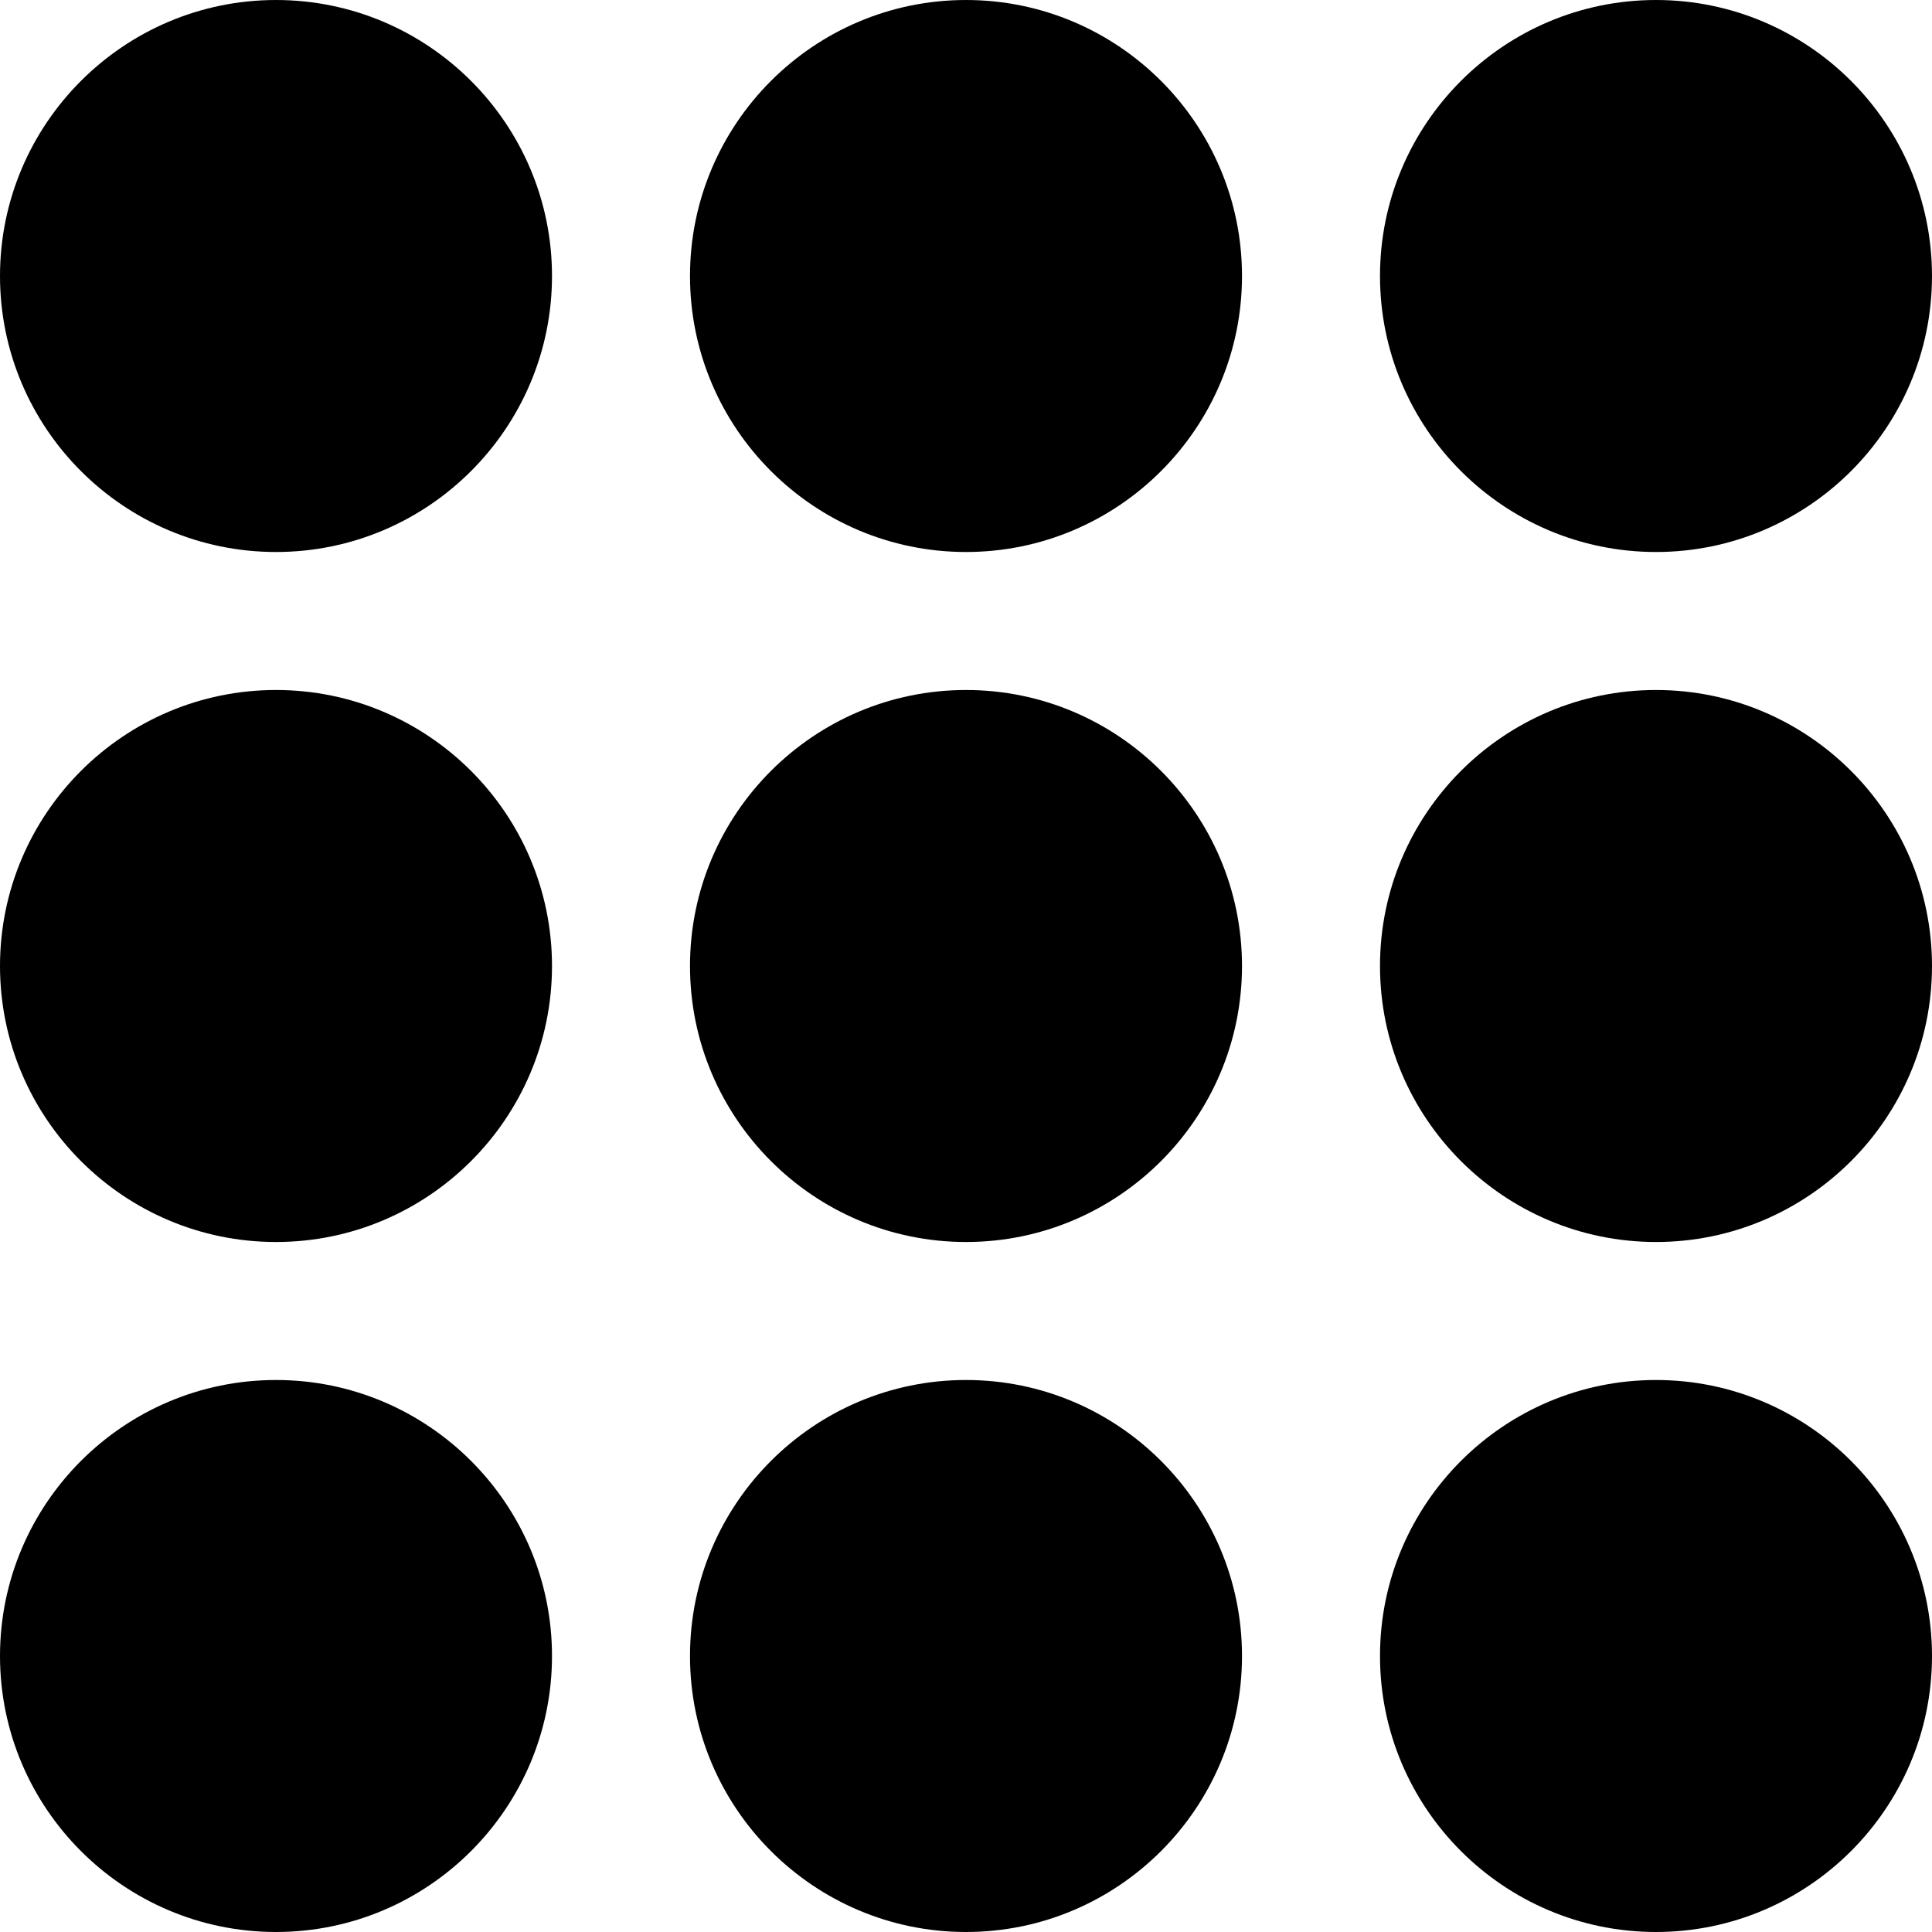
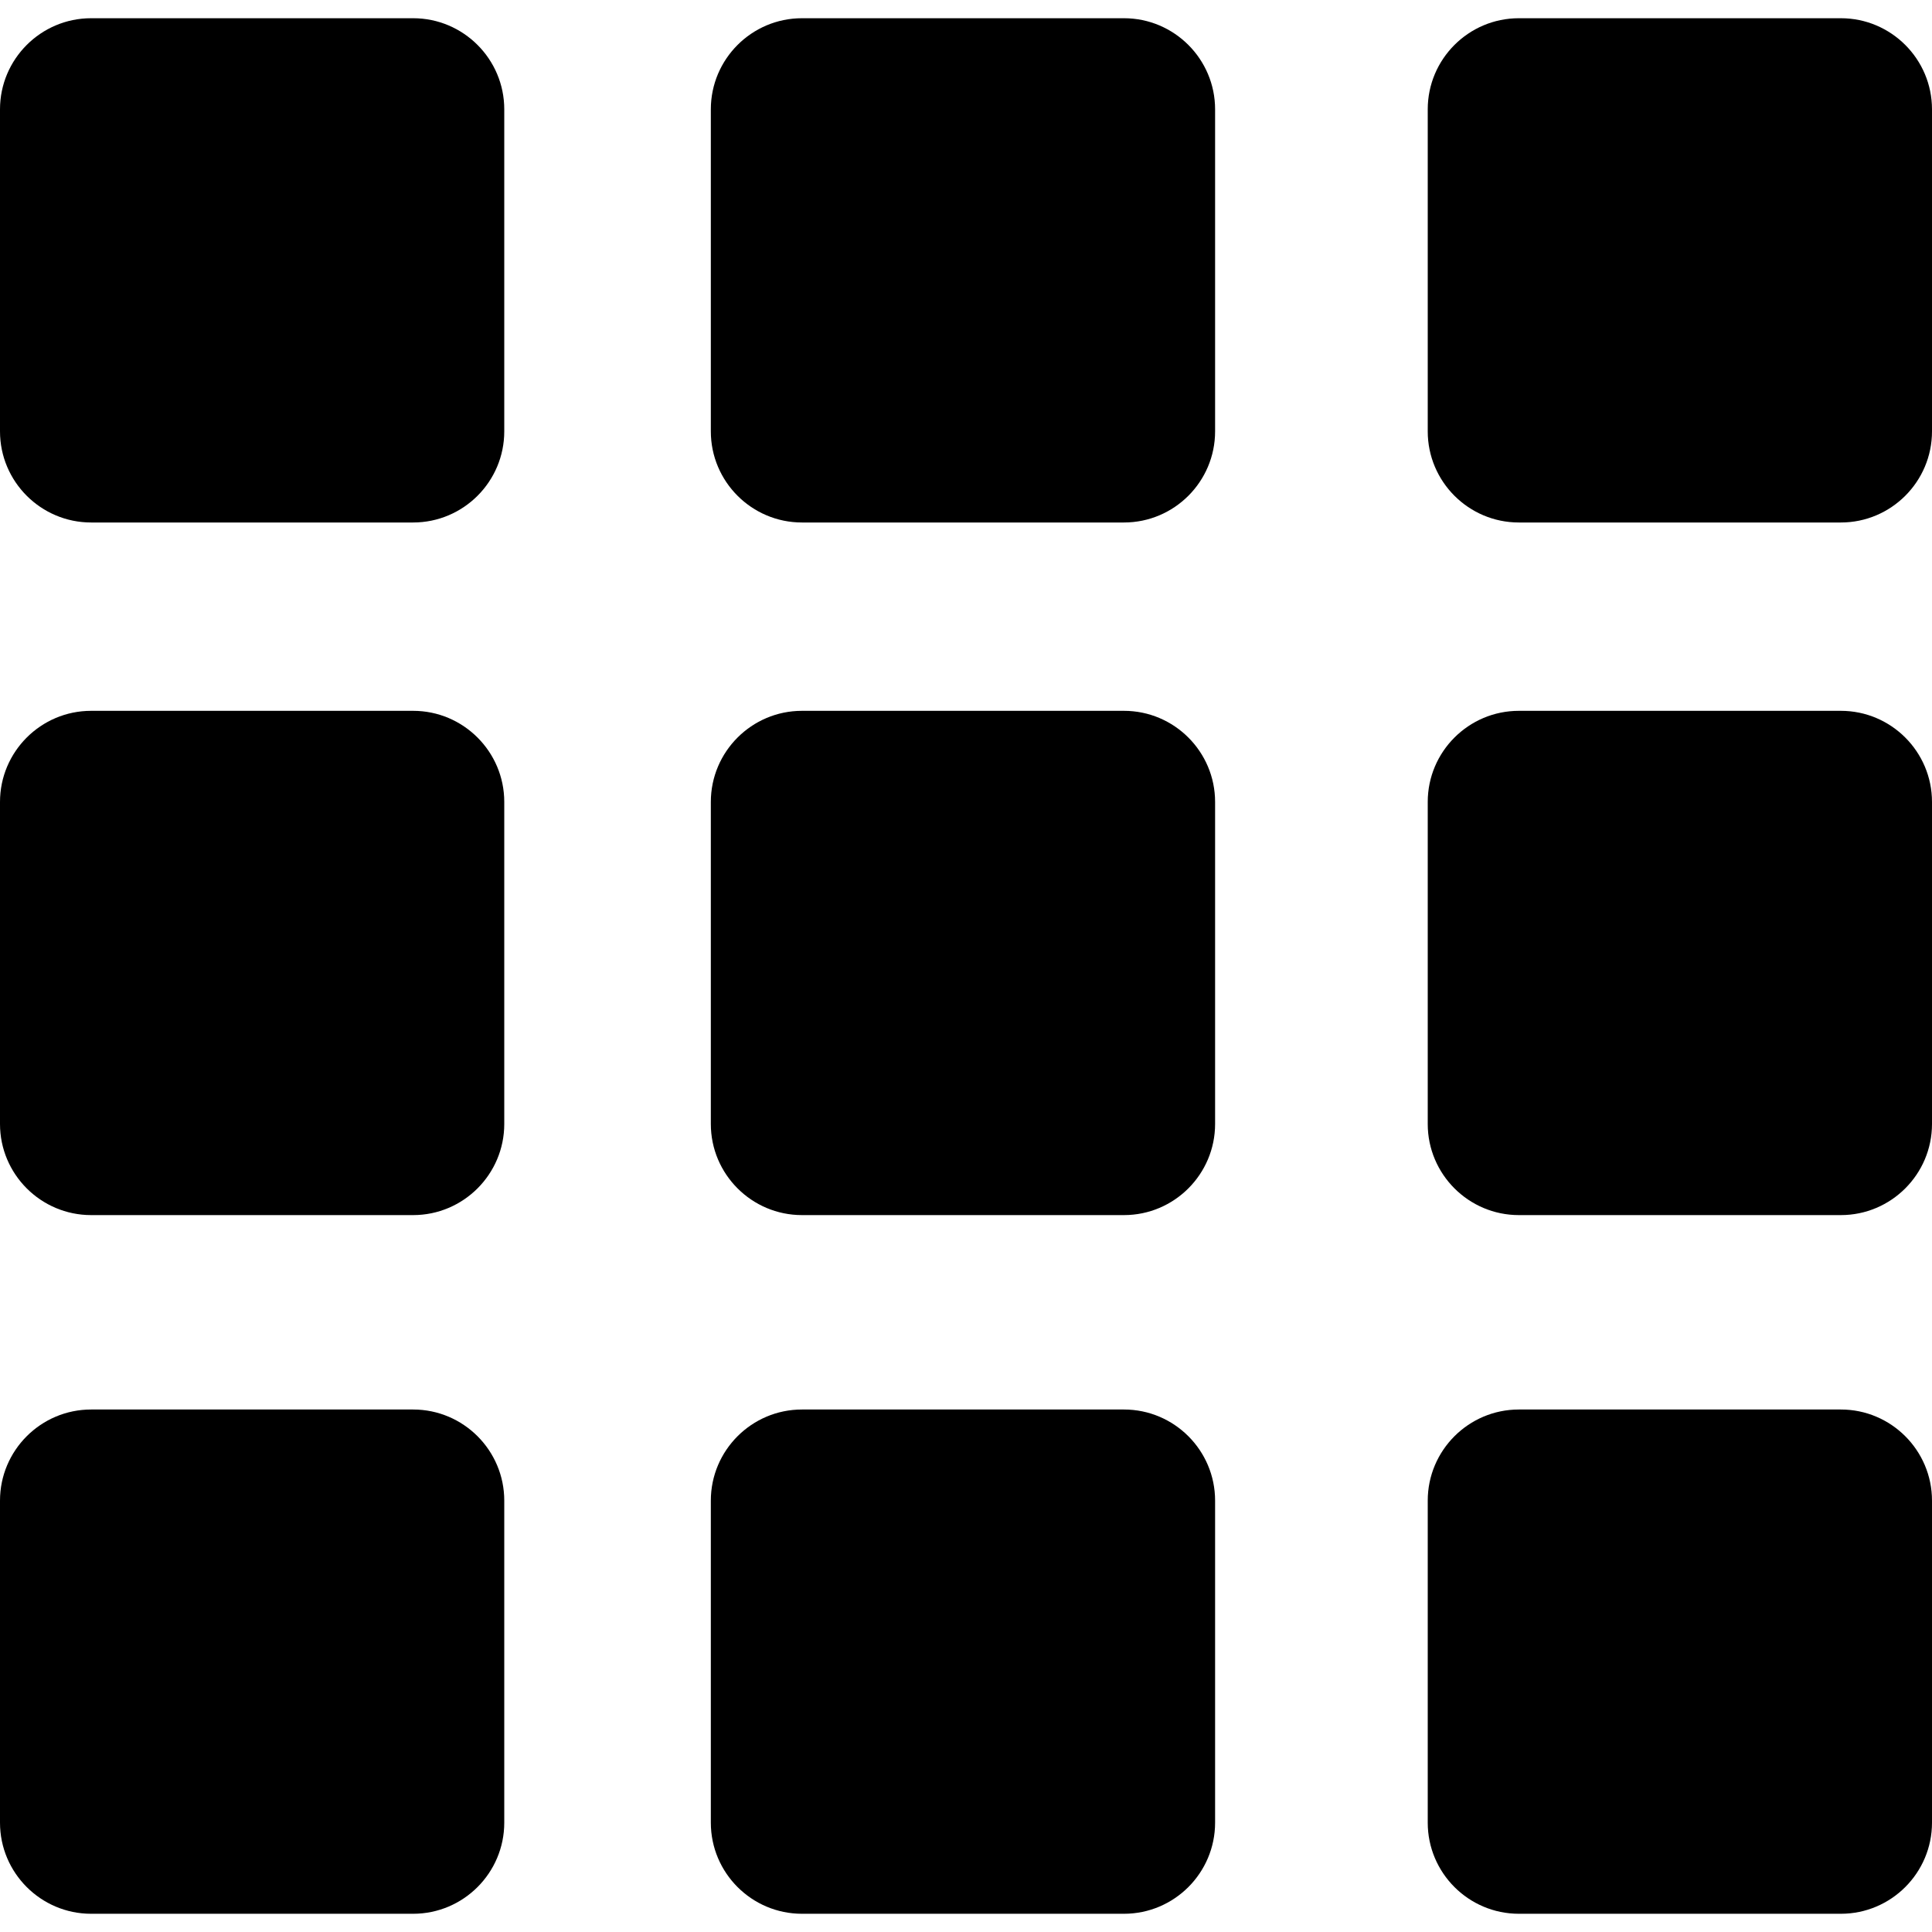
- <svg xmlns="http://www.w3.org/2000/svg" version="1.1" id="Capa_1" x="0px" y="0px" viewBox="0 0 56 56" style="enable-background:new 0 0 56 56;" xml:space="preserve">
-   <path d="M8,40c-4.411,0-8,3.589-8,8s3.589,8,8,8s8-3.589,8-8S12.411,40,8,40z" />
-   <path d="M28,40c-4.411,0-8,3.589-8,8s3.589,8,8,8s8-3.589,8-8S32.411,40,28,40z" />
-   <path d="M48,40c-4.411,0-8,3.589-8,8s3.589,8,8,8s8-3.589,8-8S52.411,40,48,40z" />
-   <path d="M8,20c-4.411,0-8,3.589-8,8s3.589,8,8,8s8-3.589,8-8S12.411,20,8,20z" />
-   <path d="M28,20c-4.411,0-8,3.589-8,8s3.589,8,8,8s8-3.589,8-8S32.411,20,28,20z" />
-   <path d="M48,20c-4.411,0-8,3.589-8,8s3.589,8,8,8s8-3.589,8-8S52.411,20,48,20z" />
-   <path d="M8,0C3.589,0,0,3.589,0,8s3.589,8,8,8s8-3.589,8-8S12.411,0,8,0z" />
-   <path d="M28,0c-4.411,0-8,3.589-8,8s3.589,8,8,8s8-3.589,8-8S32.411,0,28,0z" />
-   <path d="M48,16c4.411,0,8-3.589,8-8s-3.589-8-8-8s-8,3.589-8,8S43.589,16,48,16z" />
+ <svg xmlns="http://www.w3.org/2000/svg" version="1.1" id="Capa_1" x="0px" y="0px" viewBox="0 0 318 318" style="enable-background:new 0 0 318 318;" xml:space="preserve">
+   <g>
+     <path d="M68,3H15C6.729,3,0,9.729,0,18v53c0,8.271,6.729,15,15,15h53c8.271,0,15-6.729,15-15V18C83,9.729,76.271,3,68,3z" />
+     <path d="M185,3h-53c-8.271,0-15,6.729-15,15v53c0,8.271,6.729,15,15,15h53c8.271,0,15-6.729,15-15V18C200,9.729,193.271,3,185,3z" />
+     <path d="M303,3h-53c-8.271,0-15,6.729-15,15v53c0,8.271,6.729,15,15,15h53c8.271,0,15-6.729,15-15V18C318,9.729,311.271,3,303,3z" />
+     <path d="M68,117H15c-8.271,0-15,6.729-15,15v53c0,8.271,6.729,15,15,15h53c8.271,0,15-6.729,15-15v-53   C83,123.729,76.271,117,68,117z" />
+     <path d="M185,117h-53c-8.271,0-15,6.729-15,15v53c0,8.271,6.729,15,15,15h53c8.271,0,15-6.729,15-15v-53   C200,123.729,193.271,117,185,117z" />
+     <path d="M303,117h-53c-8.271,0-15,6.729-15,15v53c0,8.271,6.729,15,15,15h53c8.271,0,15-6.729,15-15v-53   C318,123.729,311.271,117,303,117z" />
+     <path d="M68,232H15c-8.271,0-15,6.729-15,15v53c0,8.272,6.729,15,15,15h53c8.271,0,15-6.728,15-15v-53   C83,238.729,76.271,232,68,232z" />
+     <path d="M185,232h-53c-8.271,0-15,6.729-15,15v53c0,8.272,6.729,15,15,15h53c8.271,0,15-6.728,15-15v-53   C200,238.729,193.271,232,185,232z" />
+     <path d="M303,232h-53c-8.271,0-15,6.729-15,15v53c0,8.272,6.729,15,15,15h53c8.271,0,15-6.728,15-15v-53   C318,238.729,311.271,232,303,232z" />
+   </g>
</svg>
